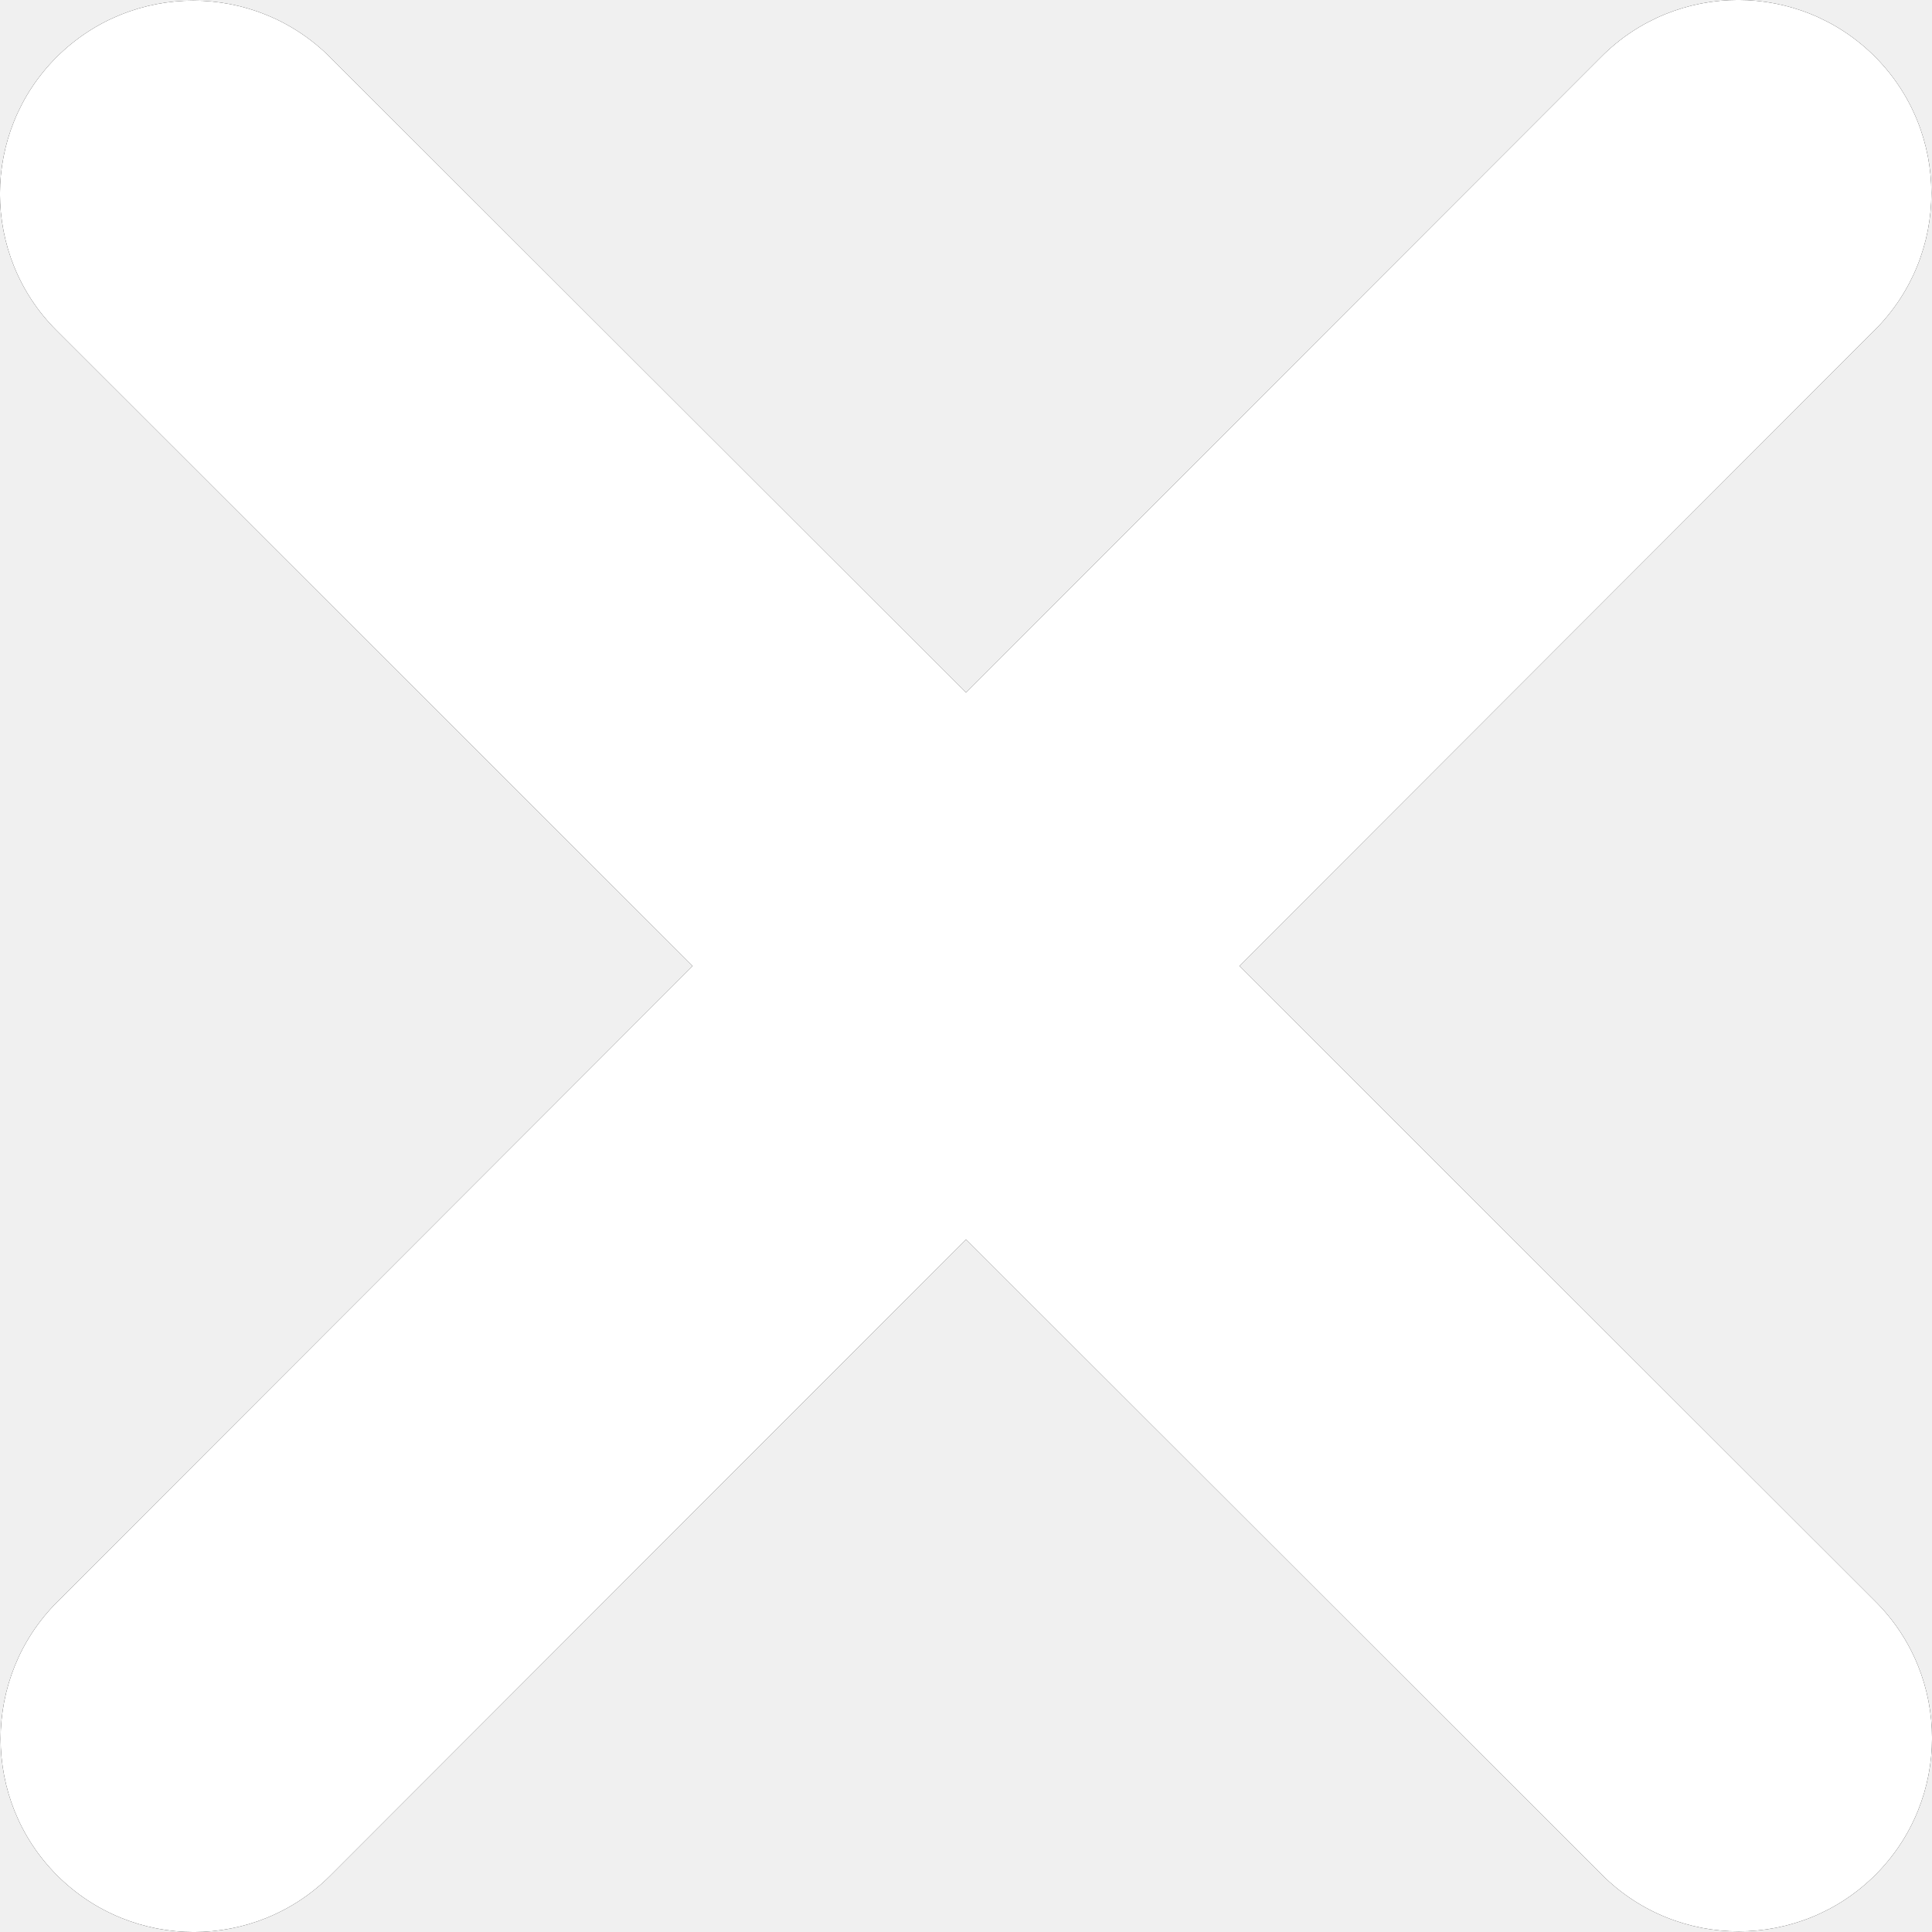
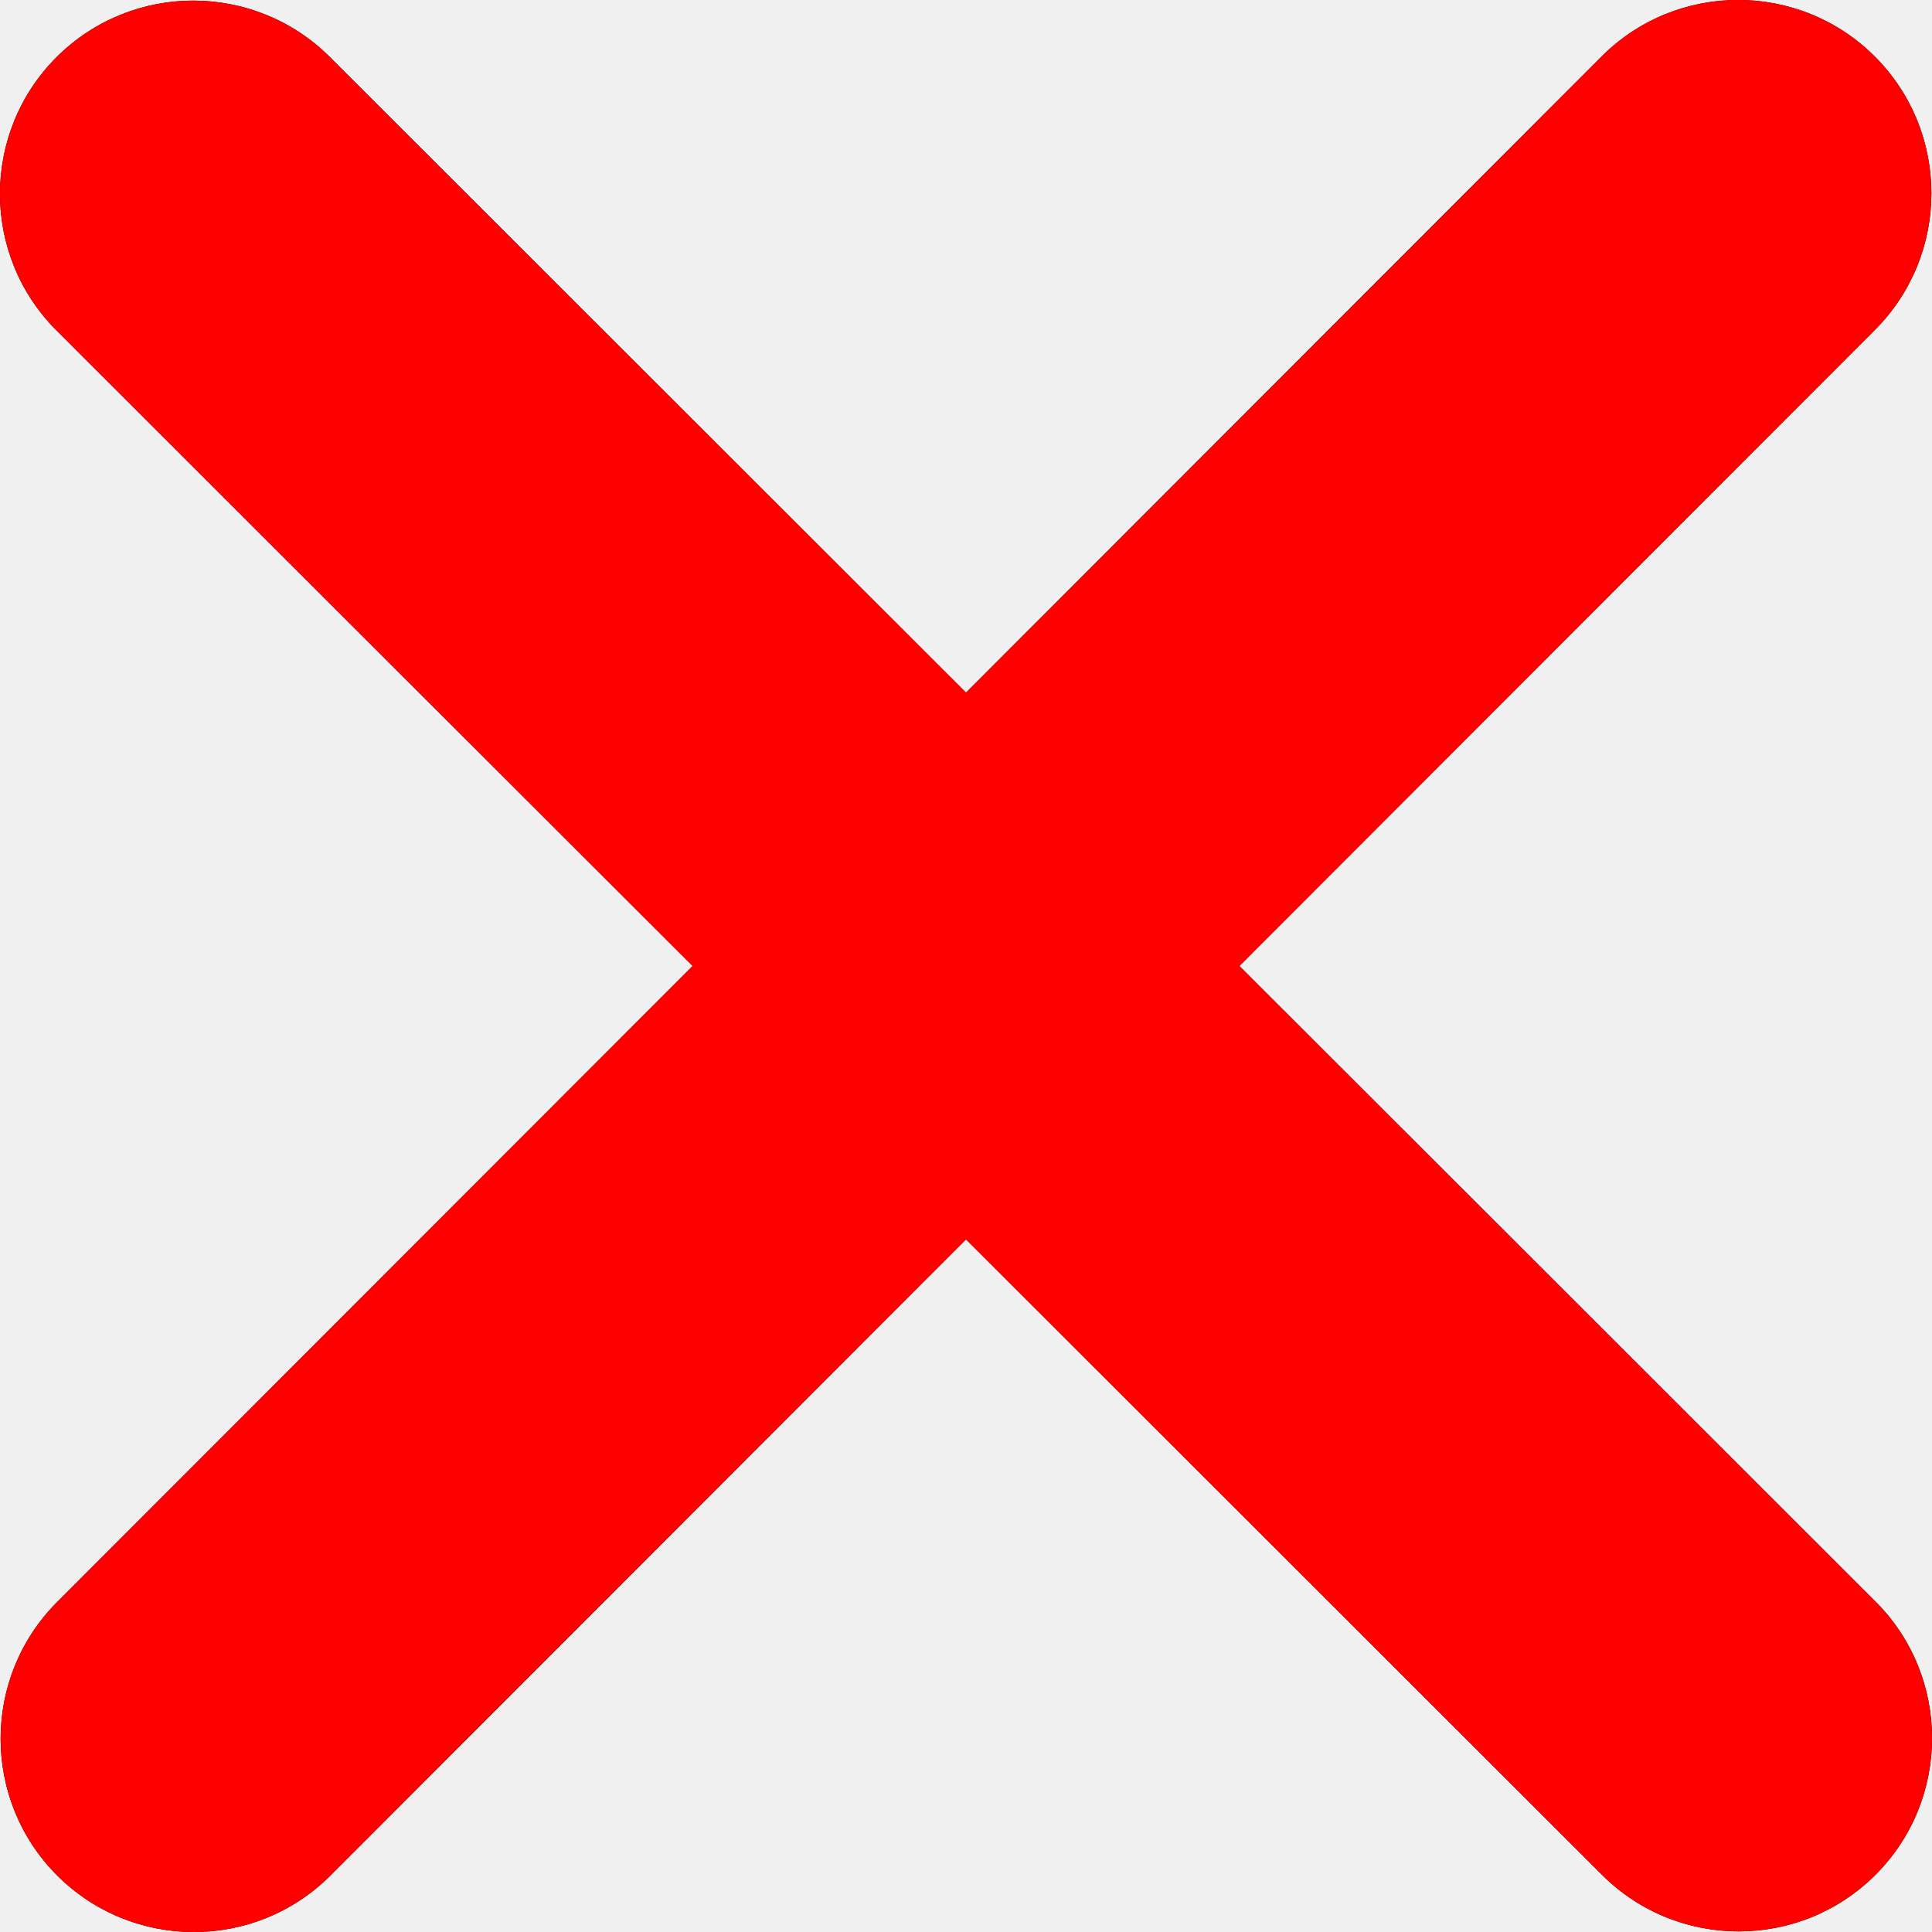
<svg xmlns="http://www.w3.org/2000/svg" width="14" height="14" viewBox="0 0 14 14" fill="none">
  <path d="M13.586 2.391C14.132 1.844 14.132 0.957 13.586 0.41C13.039 -0.137 12.151 -0.137 11.605 0.41L7 5.019L2.391 0.414C1.844 -0.132 0.957 -0.132 0.41 0.414C-0.137 0.961 -0.137 1.849 0.41 2.395L5.019 7L0.414 11.609C-0.132 12.156 -0.132 13.043 0.414 13.59C0.961 14.137 1.849 14.137 2.395 13.59L7 8.981L11.609 13.586C12.156 14.132 13.043 14.132 13.59 13.586C14.137 13.039 14.137 12.151 13.59 11.605L8.981 7L13.586 2.391Z" fill="black" />
-   <path d="M13.586 2.391C14.132 1.844 14.132 0.957 13.586 0.41C13.039 -0.137 12.151 -0.137 11.605 0.41L7 5.019L2.391 0.414C1.844 -0.132 0.957 -0.132 0.41 0.414C-0.137 0.961 -0.137 1.849 0.41 2.395L5.019 7L0.414 11.609C-0.132 12.156 -0.132 13.043 0.414 13.59C0.961 14.137 1.849 14.137 2.395 13.59L7 8.981L11.609 13.586C12.156 14.132 13.043 14.132 13.59 13.586C14.137 13.039 14.137 12.151 13.59 11.605L8.981 7L13.586 2.391Z" fill="white" />
+   <path d="M13.586 2.391C14.132 1.844 14.132 0.957 13.586 0.41C13.039 -0.137 12.151 -0.137 11.605 0.41L7 5.019L2.391 0.414C1.844 -0.132 0.957 -0.132 0.41 0.414C-0.137 0.961 -0.137 1.849 0.41 2.395L5.019 7L0.414 11.609C-0.132 12.156 -0.132 13.043 0.414 13.59C0.961 14.137 1.849 14.137 2.395 13.59L7 8.981L11.609 13.586C12.156 14.132 13.043 14.132 13.59 13.586C14.137 13.039 14.137 12.151 13.59 11.605L8.981 7L13.586 2.391Z" fill="red" />
</svg>
